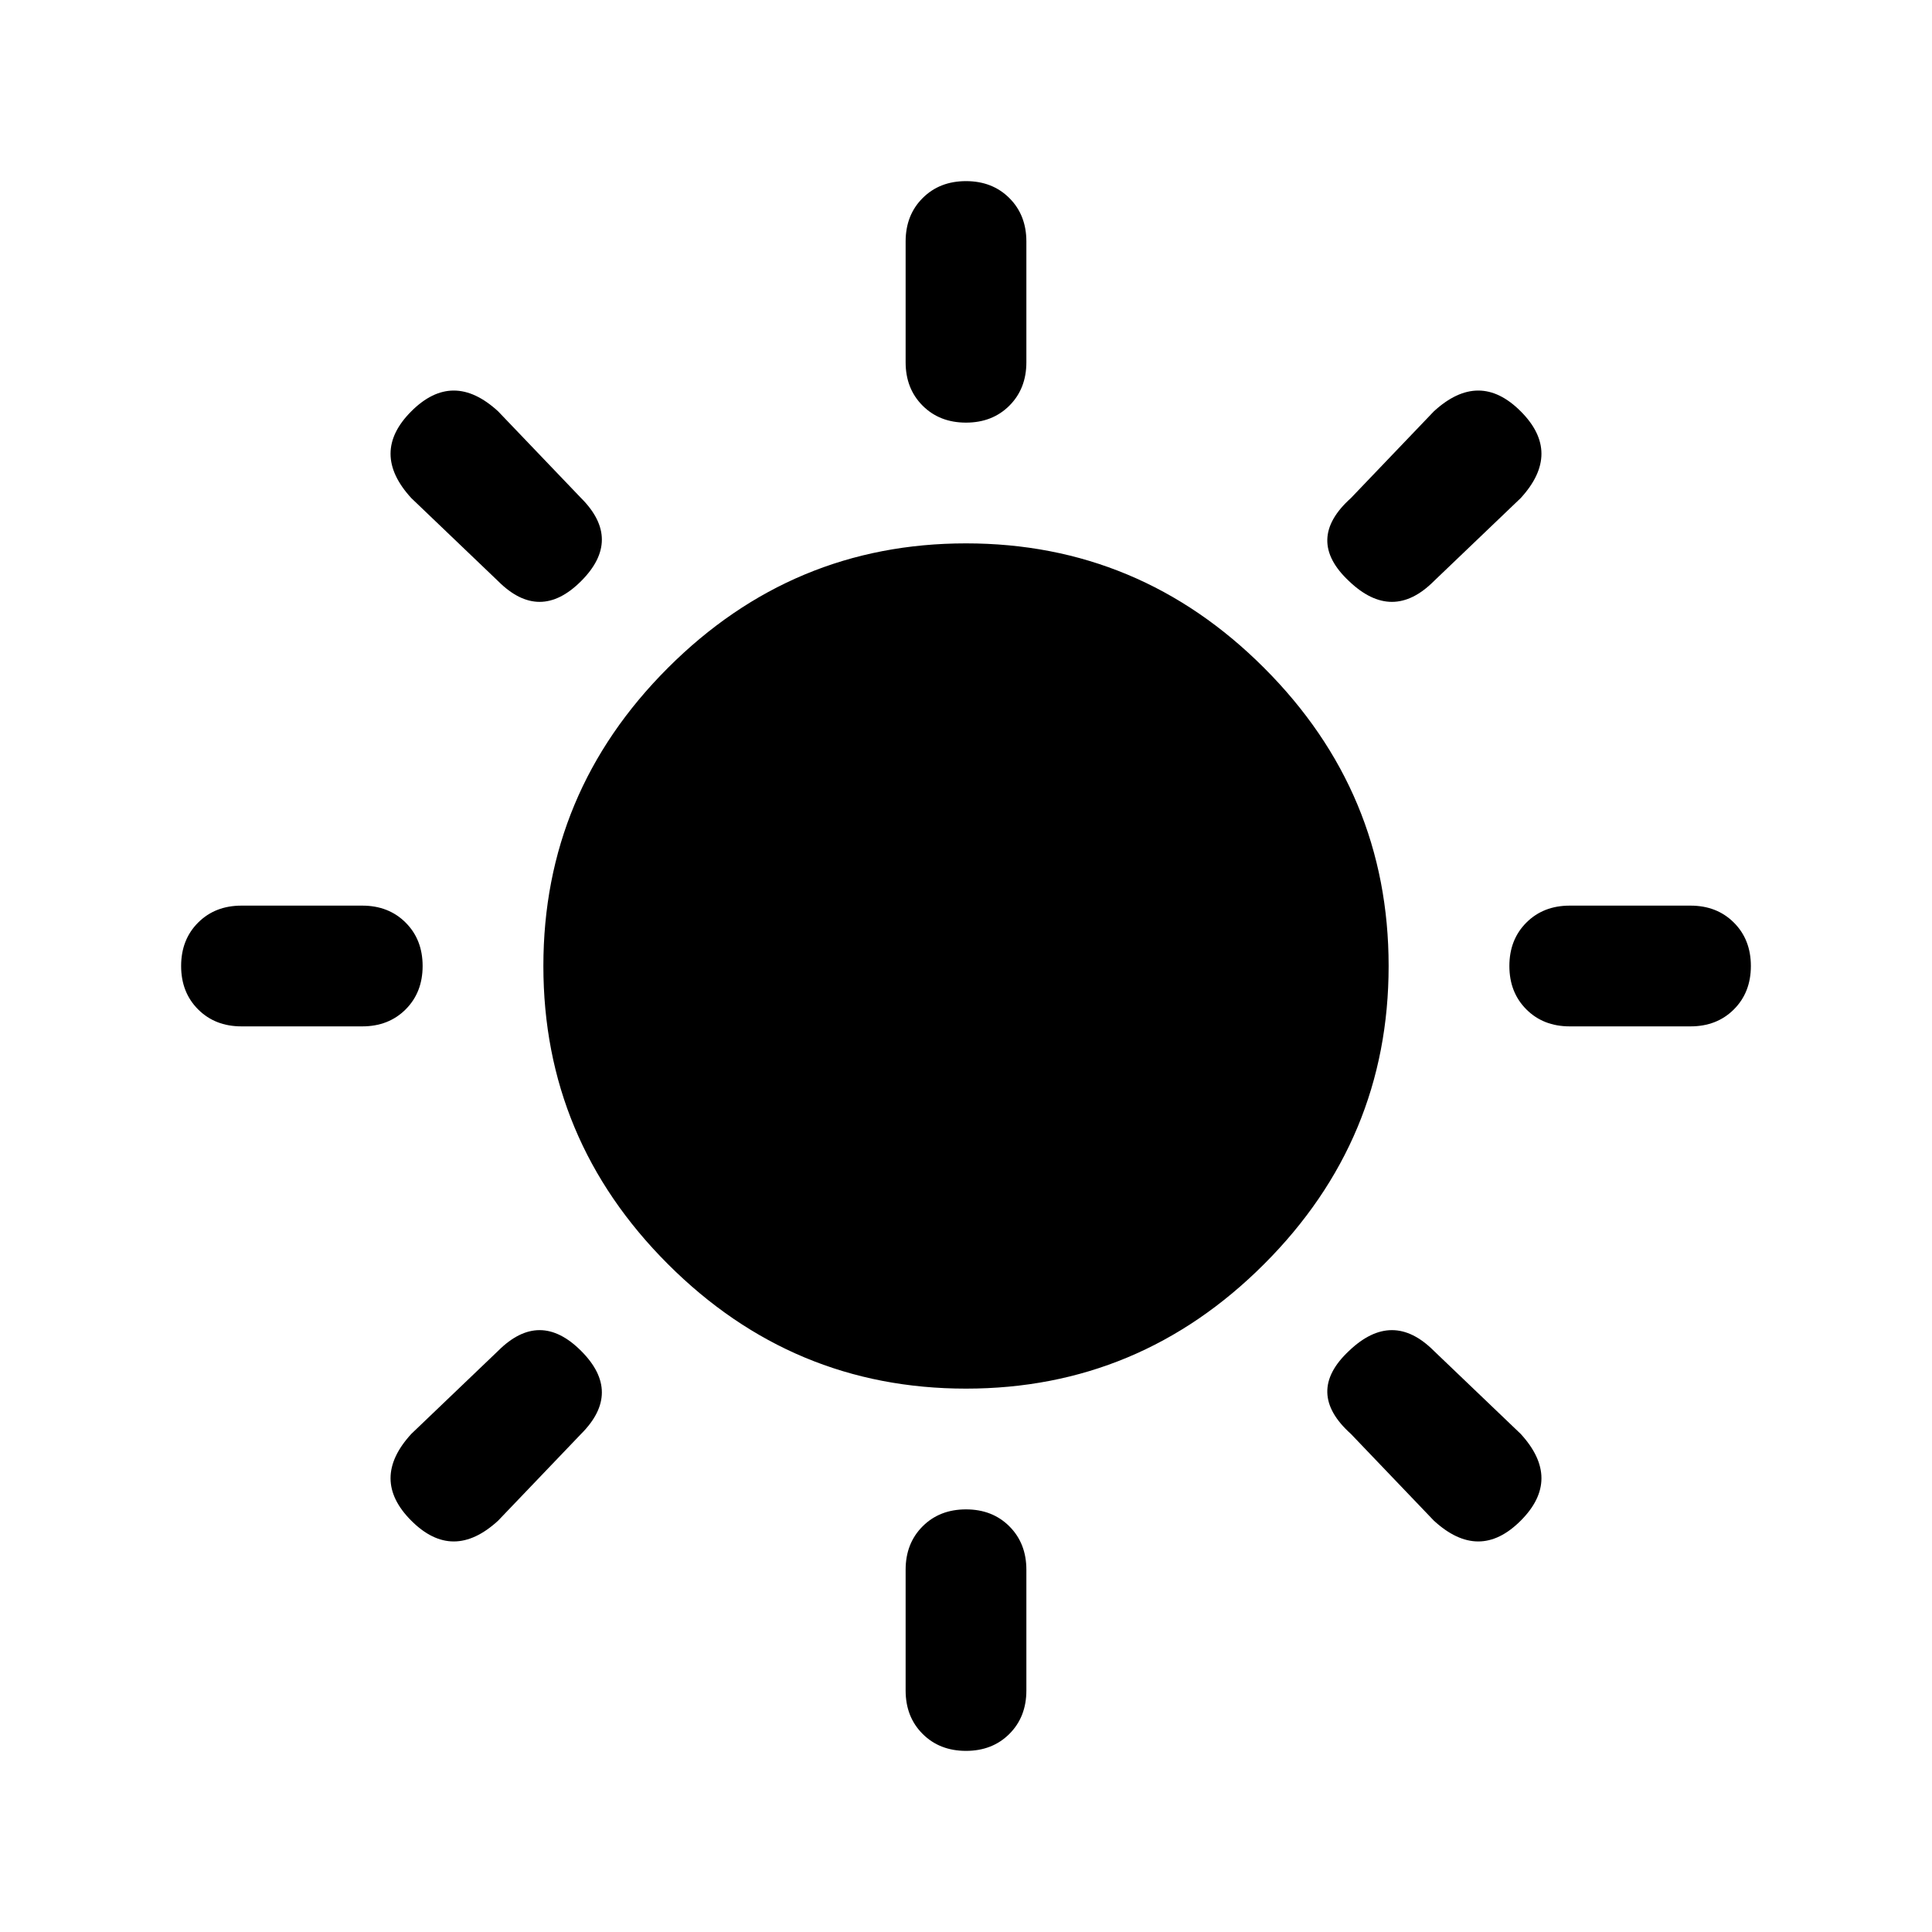
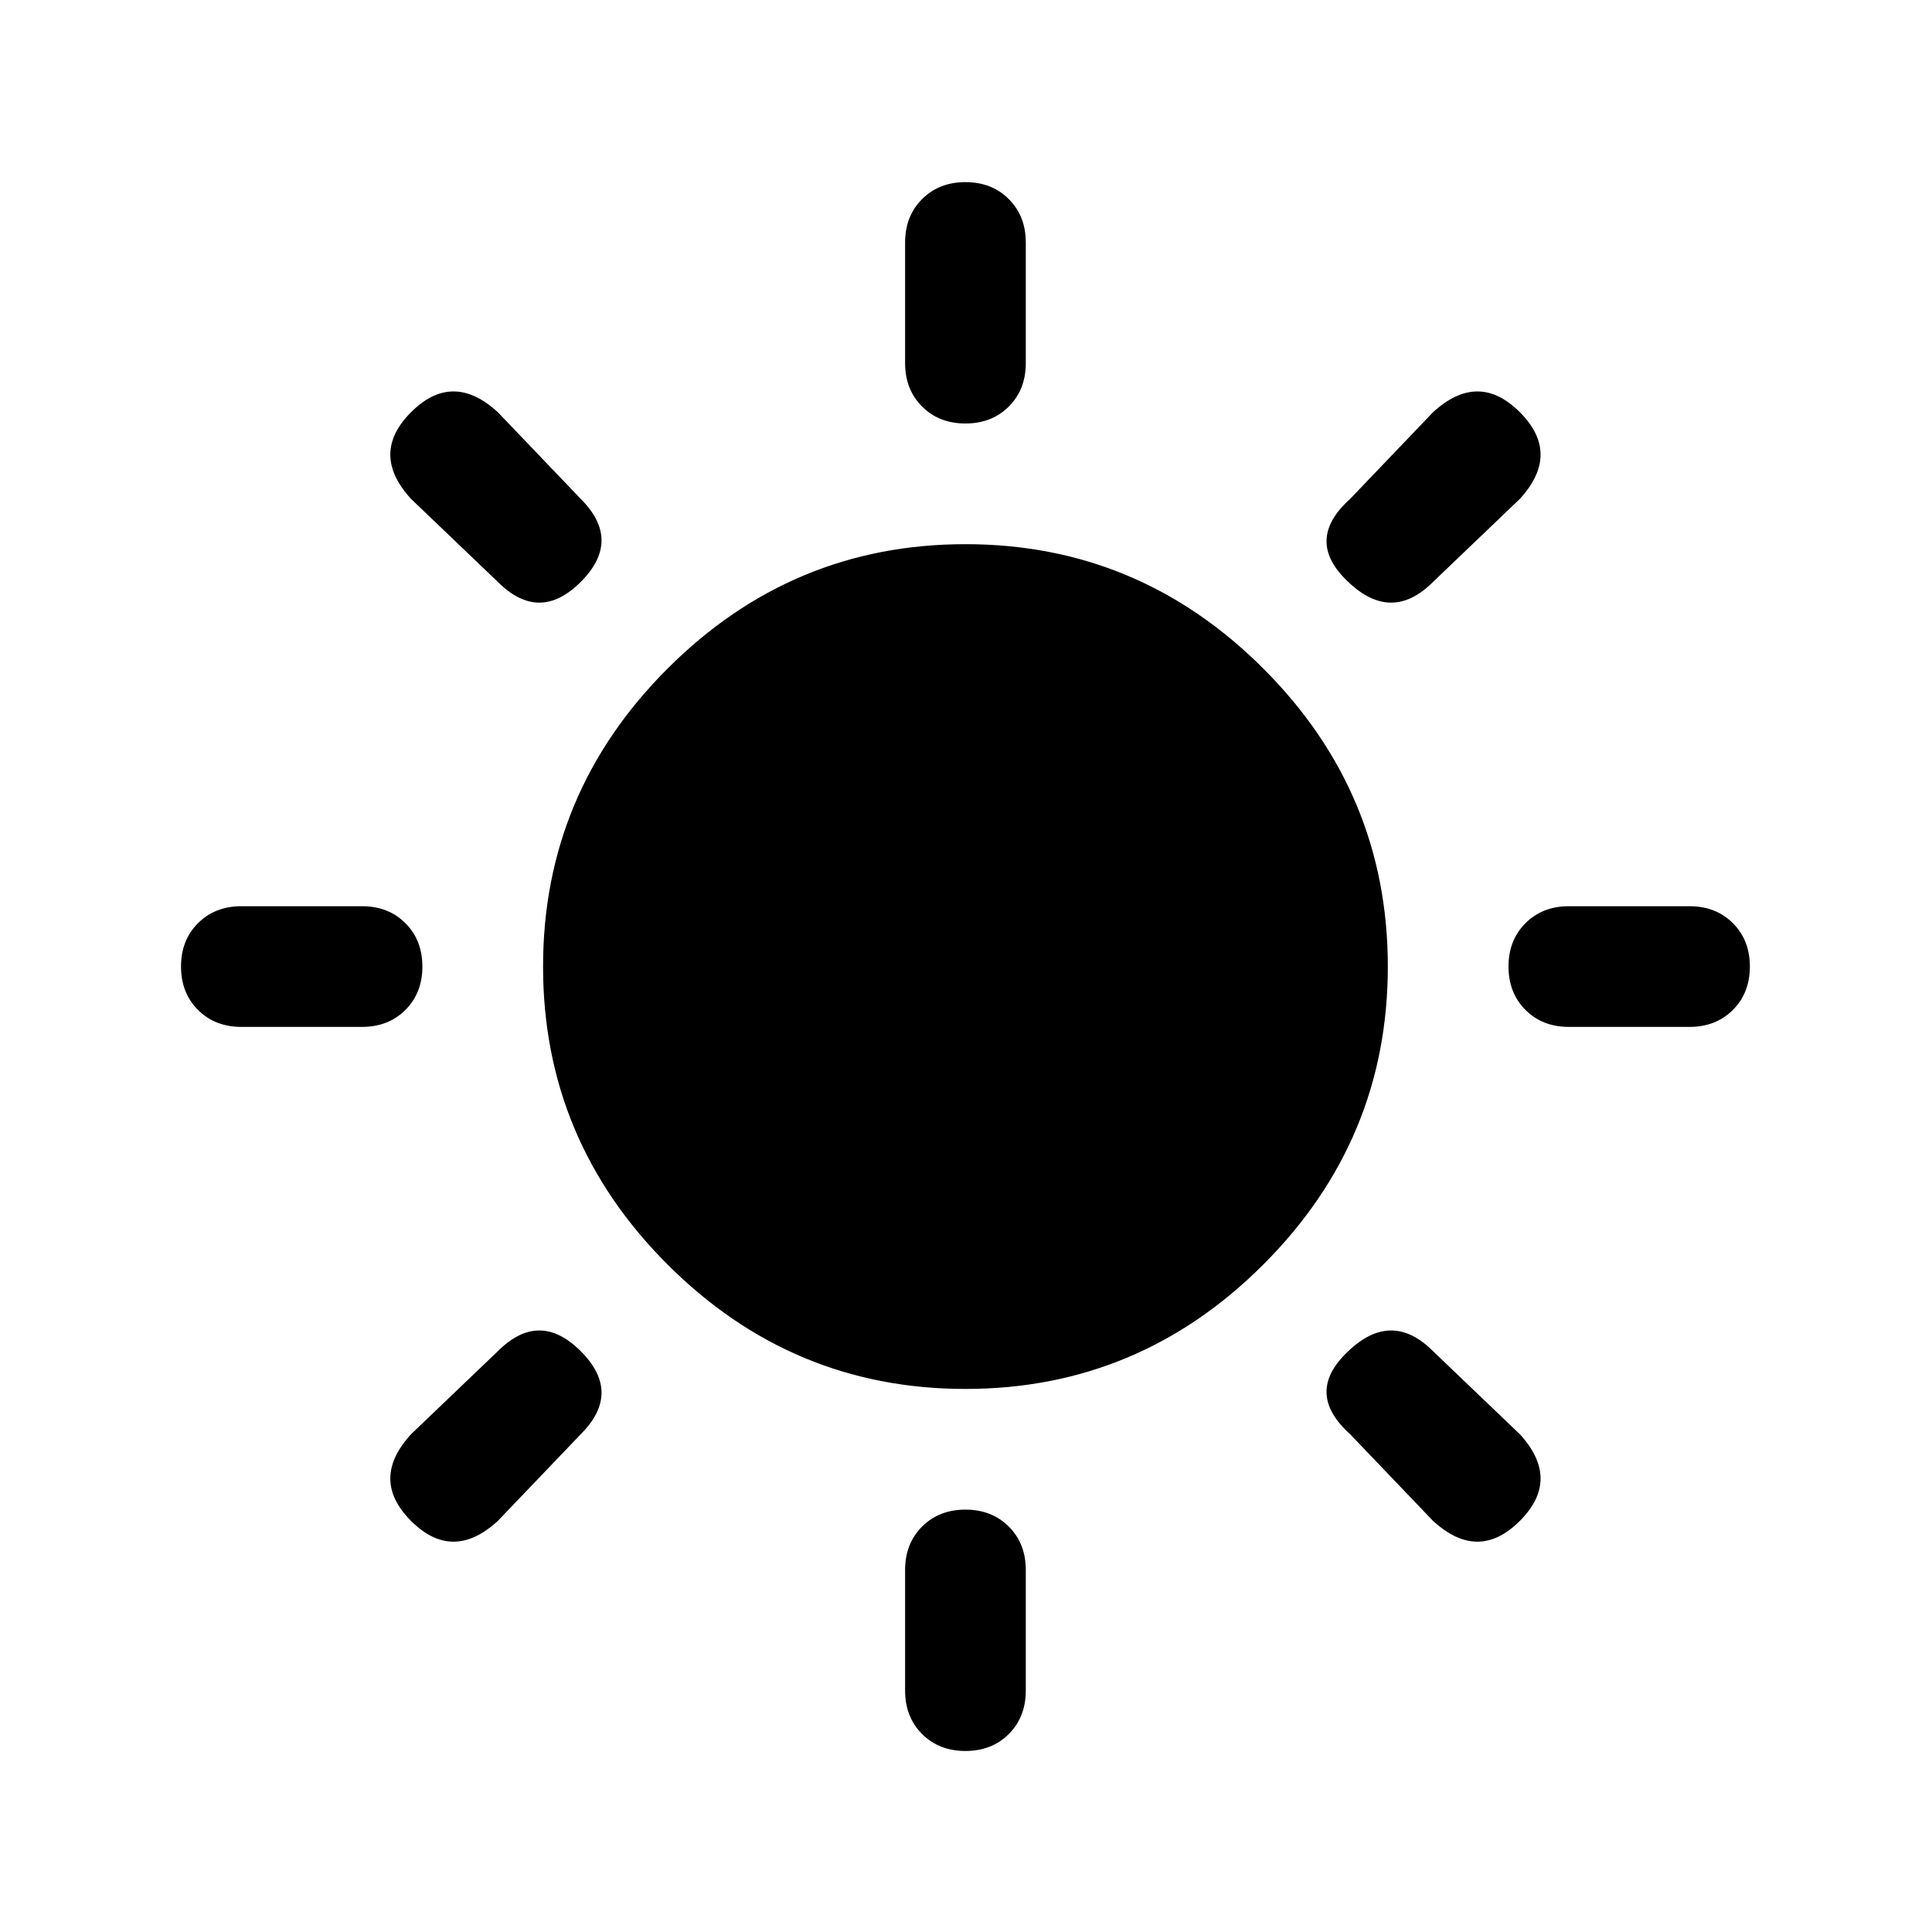
- <svg xmlns="http://www.w3.org/2000/svg" height="1000px" width="1000px">
-   <g>
-     <path d="M93.75 500c0 -9.115 2.93 -16.602 8.789 -22.461c5.859 -5.859 13.346 -8.789 22.461 -8.789c0 0 62.5 0 62.5 0c9.115 0 16.602 2.93 22.461 8.789c5.859 5.859 8.789 13.346 8.789 22.461c0 9.115 -2.93 16.602 -8.789 22.461c-5.859 5.859 -13.346 8.789 -22.461 8.789c0 0 -62.5 0 -62.5 0c-9.115 0 -16.602 -2.93 -22.461 -8.789c-5.859 -5.859 -8.789 -13.346 -8.789 -22.461c0 0 0 0 0 0m119.141 287.109c-14.323 -14.323 -14.323 -29.296 0 -44.921c0 0 44.921 -42.969 44.921 -42.969c14.323 -14.323 28.646 -14.323 42.969 0c14.323 14.323 14.323 28.646 0 42.969c0 0 -42.969 44.921 -42.969 44.921c-15.625 14.323 -30.598 14.323 -44.921 0c0 0 0 0 0 0m0 -529.296c-14.323 -15.625 -14.323 -30.599 0 -44.922c14.323 -14.323 29.296 -14.323 44.921 0c0 0 42.969 44.922 42.969 44.922c14.323 14.322 14.323 28.645 0 42.968c-14.323 14.323 -28.646 14.323 -42.969 0c0 0 -44.921 -42.968 -44.921 -42.968m68.359 242.187c0 -59.896 21.484 -111.328 64.453 -154.297c42.969 -42.969 94.401 -64.453 154.297 -64.453c59.896 0 111.328 21.484 154.297 64.453c42.969 42.969 64.453 94.401 64.453 154.297c0 59.896 -21.484 111.328 -64.453 154.297c-42.969 42.969 -94.401 64.453 -154.297 64.453c-59.896 0 -111.328 -21.484 -154.297 -64.453c-42.969 -42.969 -64.453 -94.401 -64.453 -154.297c0 0 0 0 0 0m187.5 375c0 0 0 -62.5 0 -62.5c0 -9.115 2.93 -16.602 8.789 -22.461c5.859 -5.859 13.346 -8.789 22.461 -8.789c9.115 0 16.602 2.93 22.461 8.789c5.859 5.859 8.789 13.346 8.789 22.461c0 0 0 62.5 0 62.5c0 9.115 -2.93 16.602 -8.789 22.461c-5.859 5.859 -13.346 8.789 -22.461 8.789c-9.115 0 -16.602 -2.93 -22.461 -8.789c-5.859 -5.859 -8.789 -13.346 -8.789 -22.461c0 0 0 0 0 0m0 -687.5c0 0 0 -62.5 0 -62.5c0 -9.115 2.93 -16.602 8.789 -22.461c5.859 -5.859 13.346 -8.789 22.461 -8.789c9.115 0 16.602 2.93 22.461 8.789c5.859 5.859 8.789 13.346 8.789 22.461c0 0 0 62.5 0 62.5c0 9.115 -2.93 16.602 -8.789 22.461c-5.859 5.859 -13.346 8.789 -22.461 8.789c-9.115 0 -16.602 -2.93 -22.461 -8.789c-5.859 -5.859 -8.789 -13.346 -8.789 -22.461c0 0 0 0 0 0m229.492 511.719c14.974 -14.323 29.623 -14.323 43.946 0c0 0 44.921 42.969 44.921 42.969c14.323 15.625 14.323 30.598 0 44.921c-14.323 14.323 -29.297 14.323 -44.922 0c0 0 -42.968 -44.921 -42.968 -44.921c-15.951 -14.323 -16.276 -28.646 -0.977 -42.969c0 0 0 0 0 0m0 -398.438c-15.299 -14.323 -14.974 -28.646 0.977 -42.968c0 0 42.968 -44.922 42.968 -44.922c15.625 -14.323 30.599 -14.323 44.922 0c14.323 14.323 14.323 29.297 0 44.922c0 0 -44.922 42.968 -44.922 42.968c-14.322 14.323 -28.971 14.323 -43.945 0c0 0 0 0 0 0m83.008 199.219c0 -9.115 2.93 -16.602 8.789 -22.461c5.859 -5.859 13.346 -8.789 22.461 -8.789c0 0 62.5 0 62.5 0c9.115 0 16.602 2.93 22.461 8.789c5.859 5.859 8.789 13.346 8.789 22.461c0 9.115 -2.93 16.602 -8.789 22.461c-5.859 5.859 -13.346 8.789 -22.461 8.789c0 0 -62.5 0 -62.5 0c-9.115 0 -16.602 -2.93 -22.461 -8.789c-5.859 -5.859 -8.789 -13.346 -8.789 -22.461c0 0 0 0 0 0" />
-   </g>
+ <svg xmlns="http://www.w3.org/2000/svg" height="1000" width="1000">
+   <path d="M93.696 500.288q0-13.664 8.784-22.448t22.448-8.784h62.464q13.664 0 22.448 8.784t8.784 22.448-8.784 22.448-22.448 8.784h-62.464q-13.664 0-22.448-8.784t-8.784-22.448zm119.072 286.944q-21.472-21.472 0-44.896l44.896-42.944q21.472-21.472 42.944 0t0 42.944l-42.944 44.896q-23.424 21.472-44.896 0zm0-528.992q-21.472-23.424 0-44.896t44.896 0l42.944 44.896q21.472 21.472 0 42.944t-42.944 0zm68.32 242.048q0-89.792 64.416-154.208t154.208-64.416 154.208 64.416 64.416 154.208-64.416 154.208-154.208 64.416-154.208-64.416-64.416-154.208zm187.392 374.784v-62.464q0-13.664 8.784-22.448t22.448-8.784 22.448 8.784 8.784 22.448v62.464q0 13.664-8.784 22.448t-22.448 8.784-22.448-8.784-8.784-22.448zm0-687.104v-62.464q0-13.664 8.784-22.448t22.448-8.784 22.448 8.784 8.784 22.448v62.464q0 13.664-8.784 22.448t-22.448 8.784-22.448-8.784-8.784-22.448zm229.36 511.424q22.448-21.472 43.92 0l44.896 42.944q21.472 23.424 0 44.896t-44.896 0l-42.944-44.896q-23.912-21.472-.976-42.944zm0-398.208q-22.936-21.472.976-42.944l42.944-44.896q23.424-21.472 44.896 0t0 44.896l-44.896 42.944q-21.472 21.472-43.92 0zm82.96 199.104q0-13.664 8.784-22.448t22.448-8.784h62.464q13.664 0 22.448 8.784t8.784 22.448-8.784 22.448-22.448 8.784h-62.464q-13.664 0-22.448-8.784t-8.784-22.448z" />
</svg>
